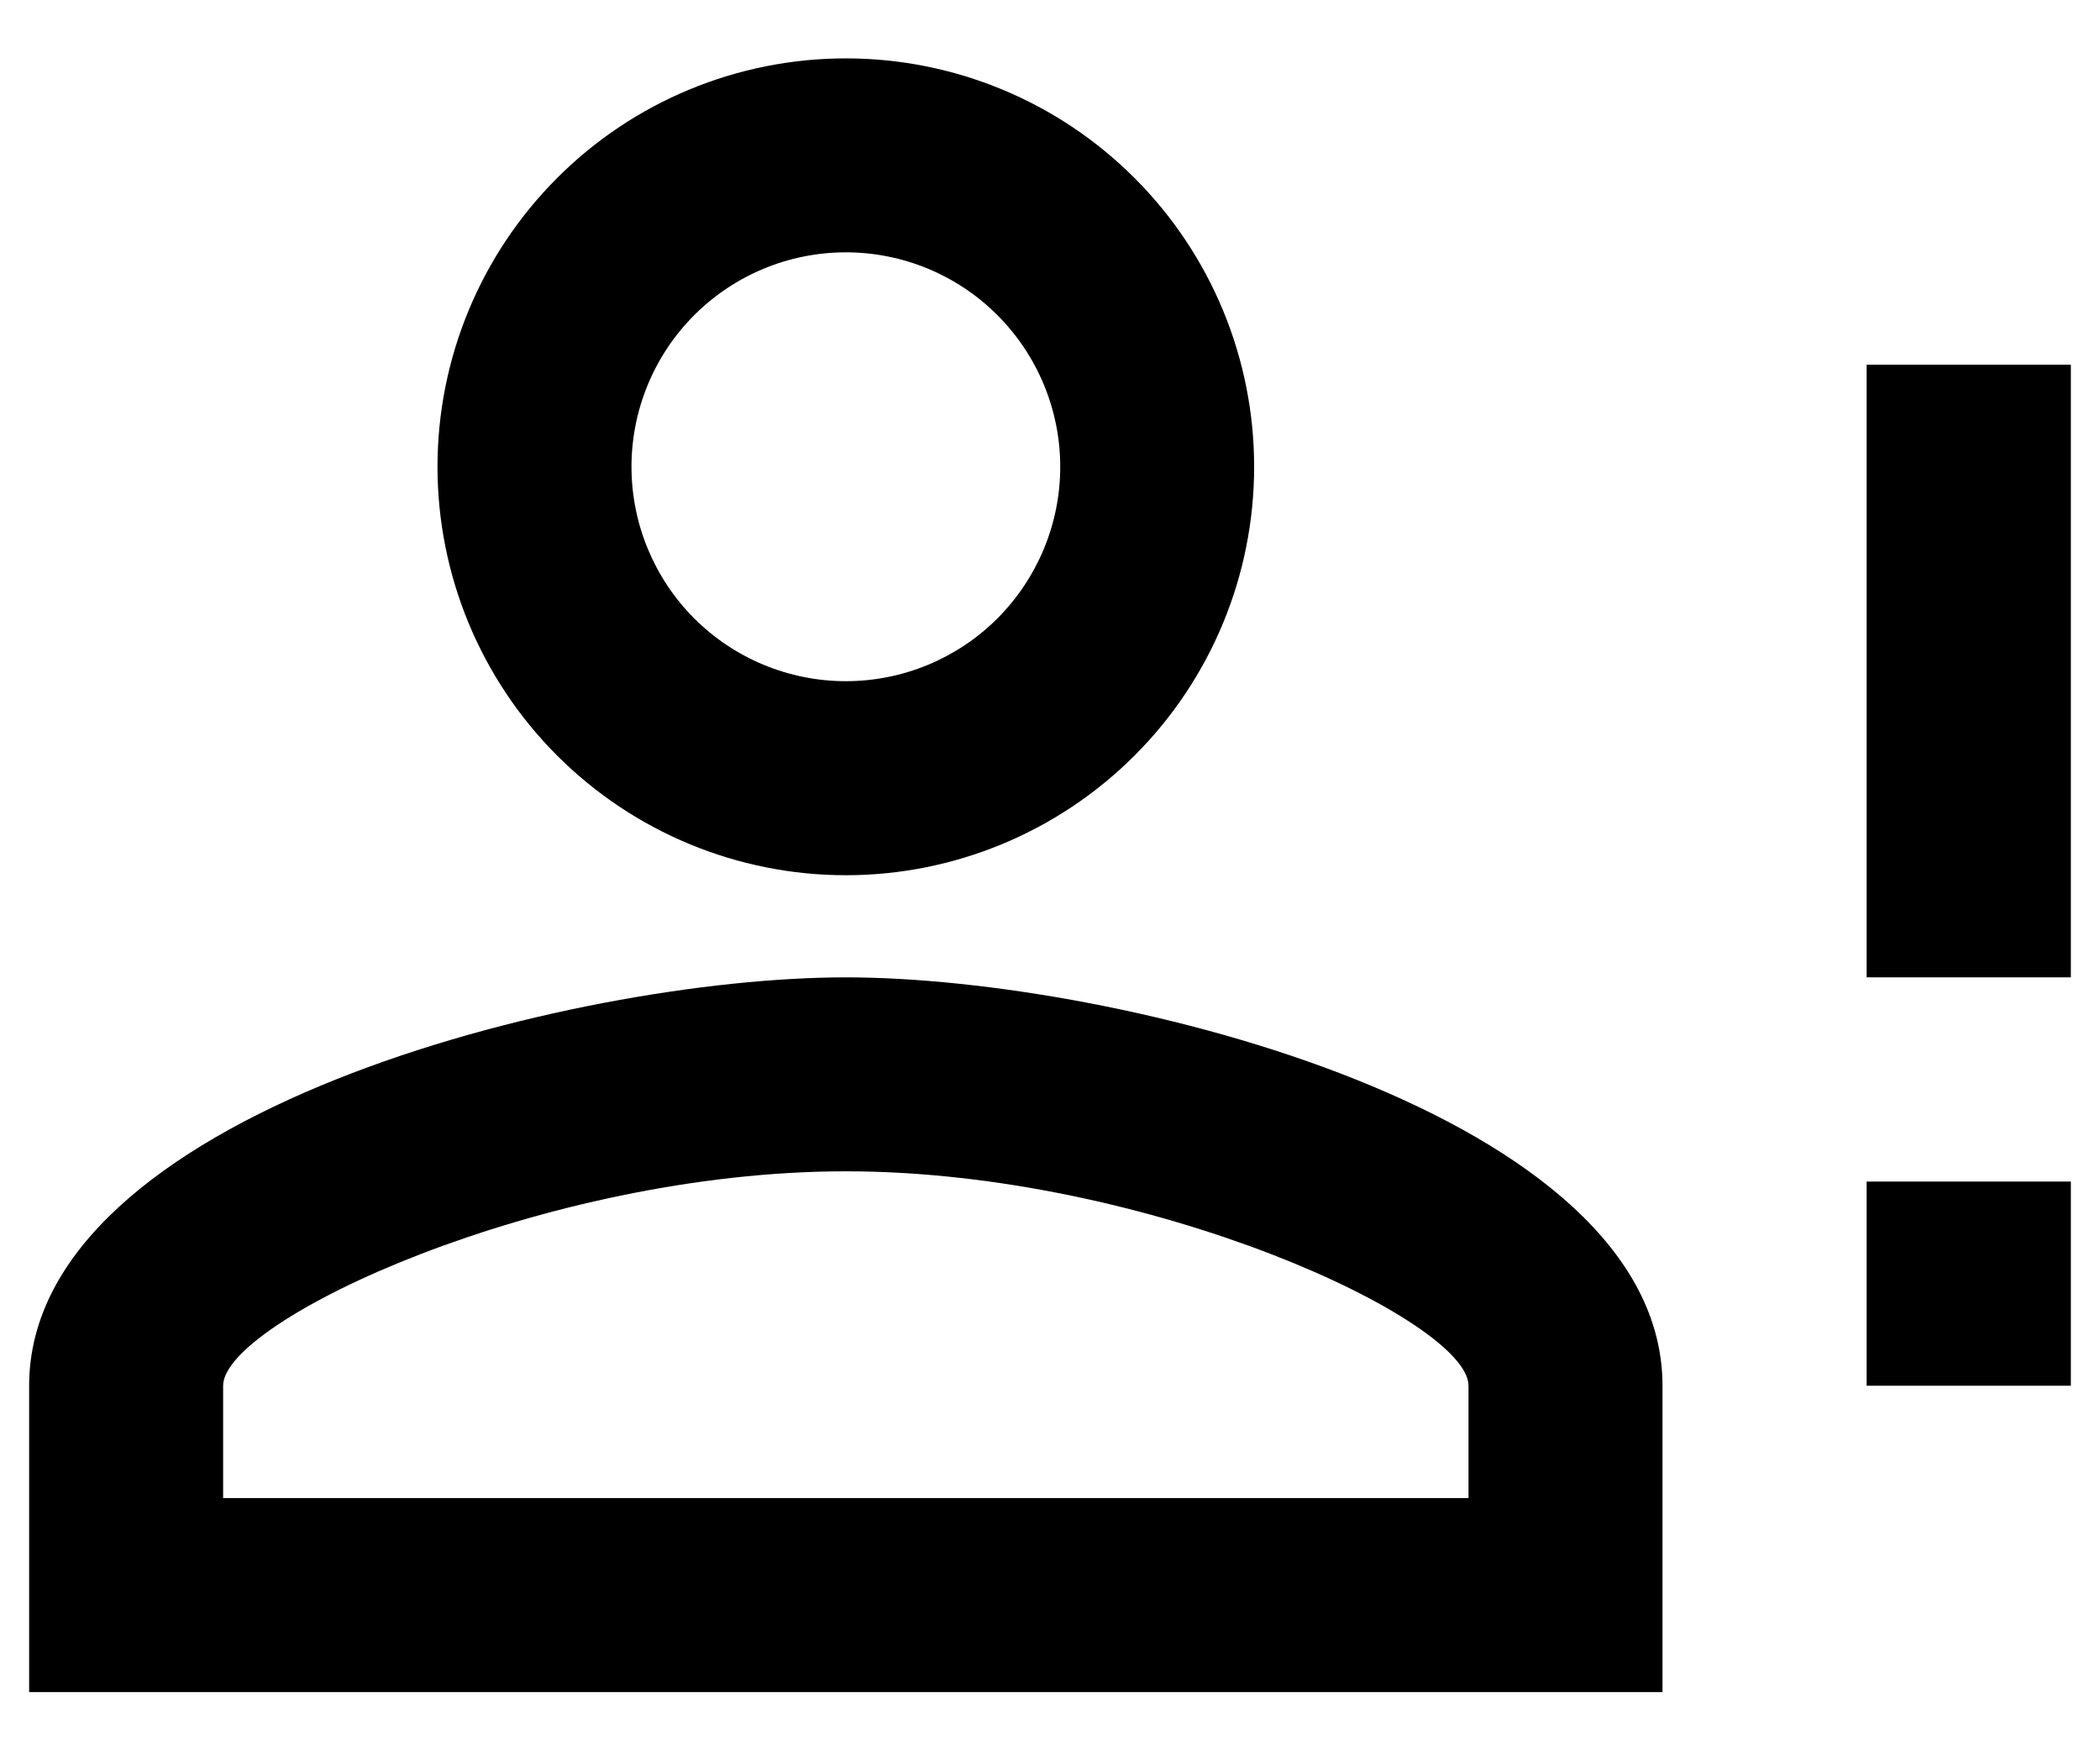
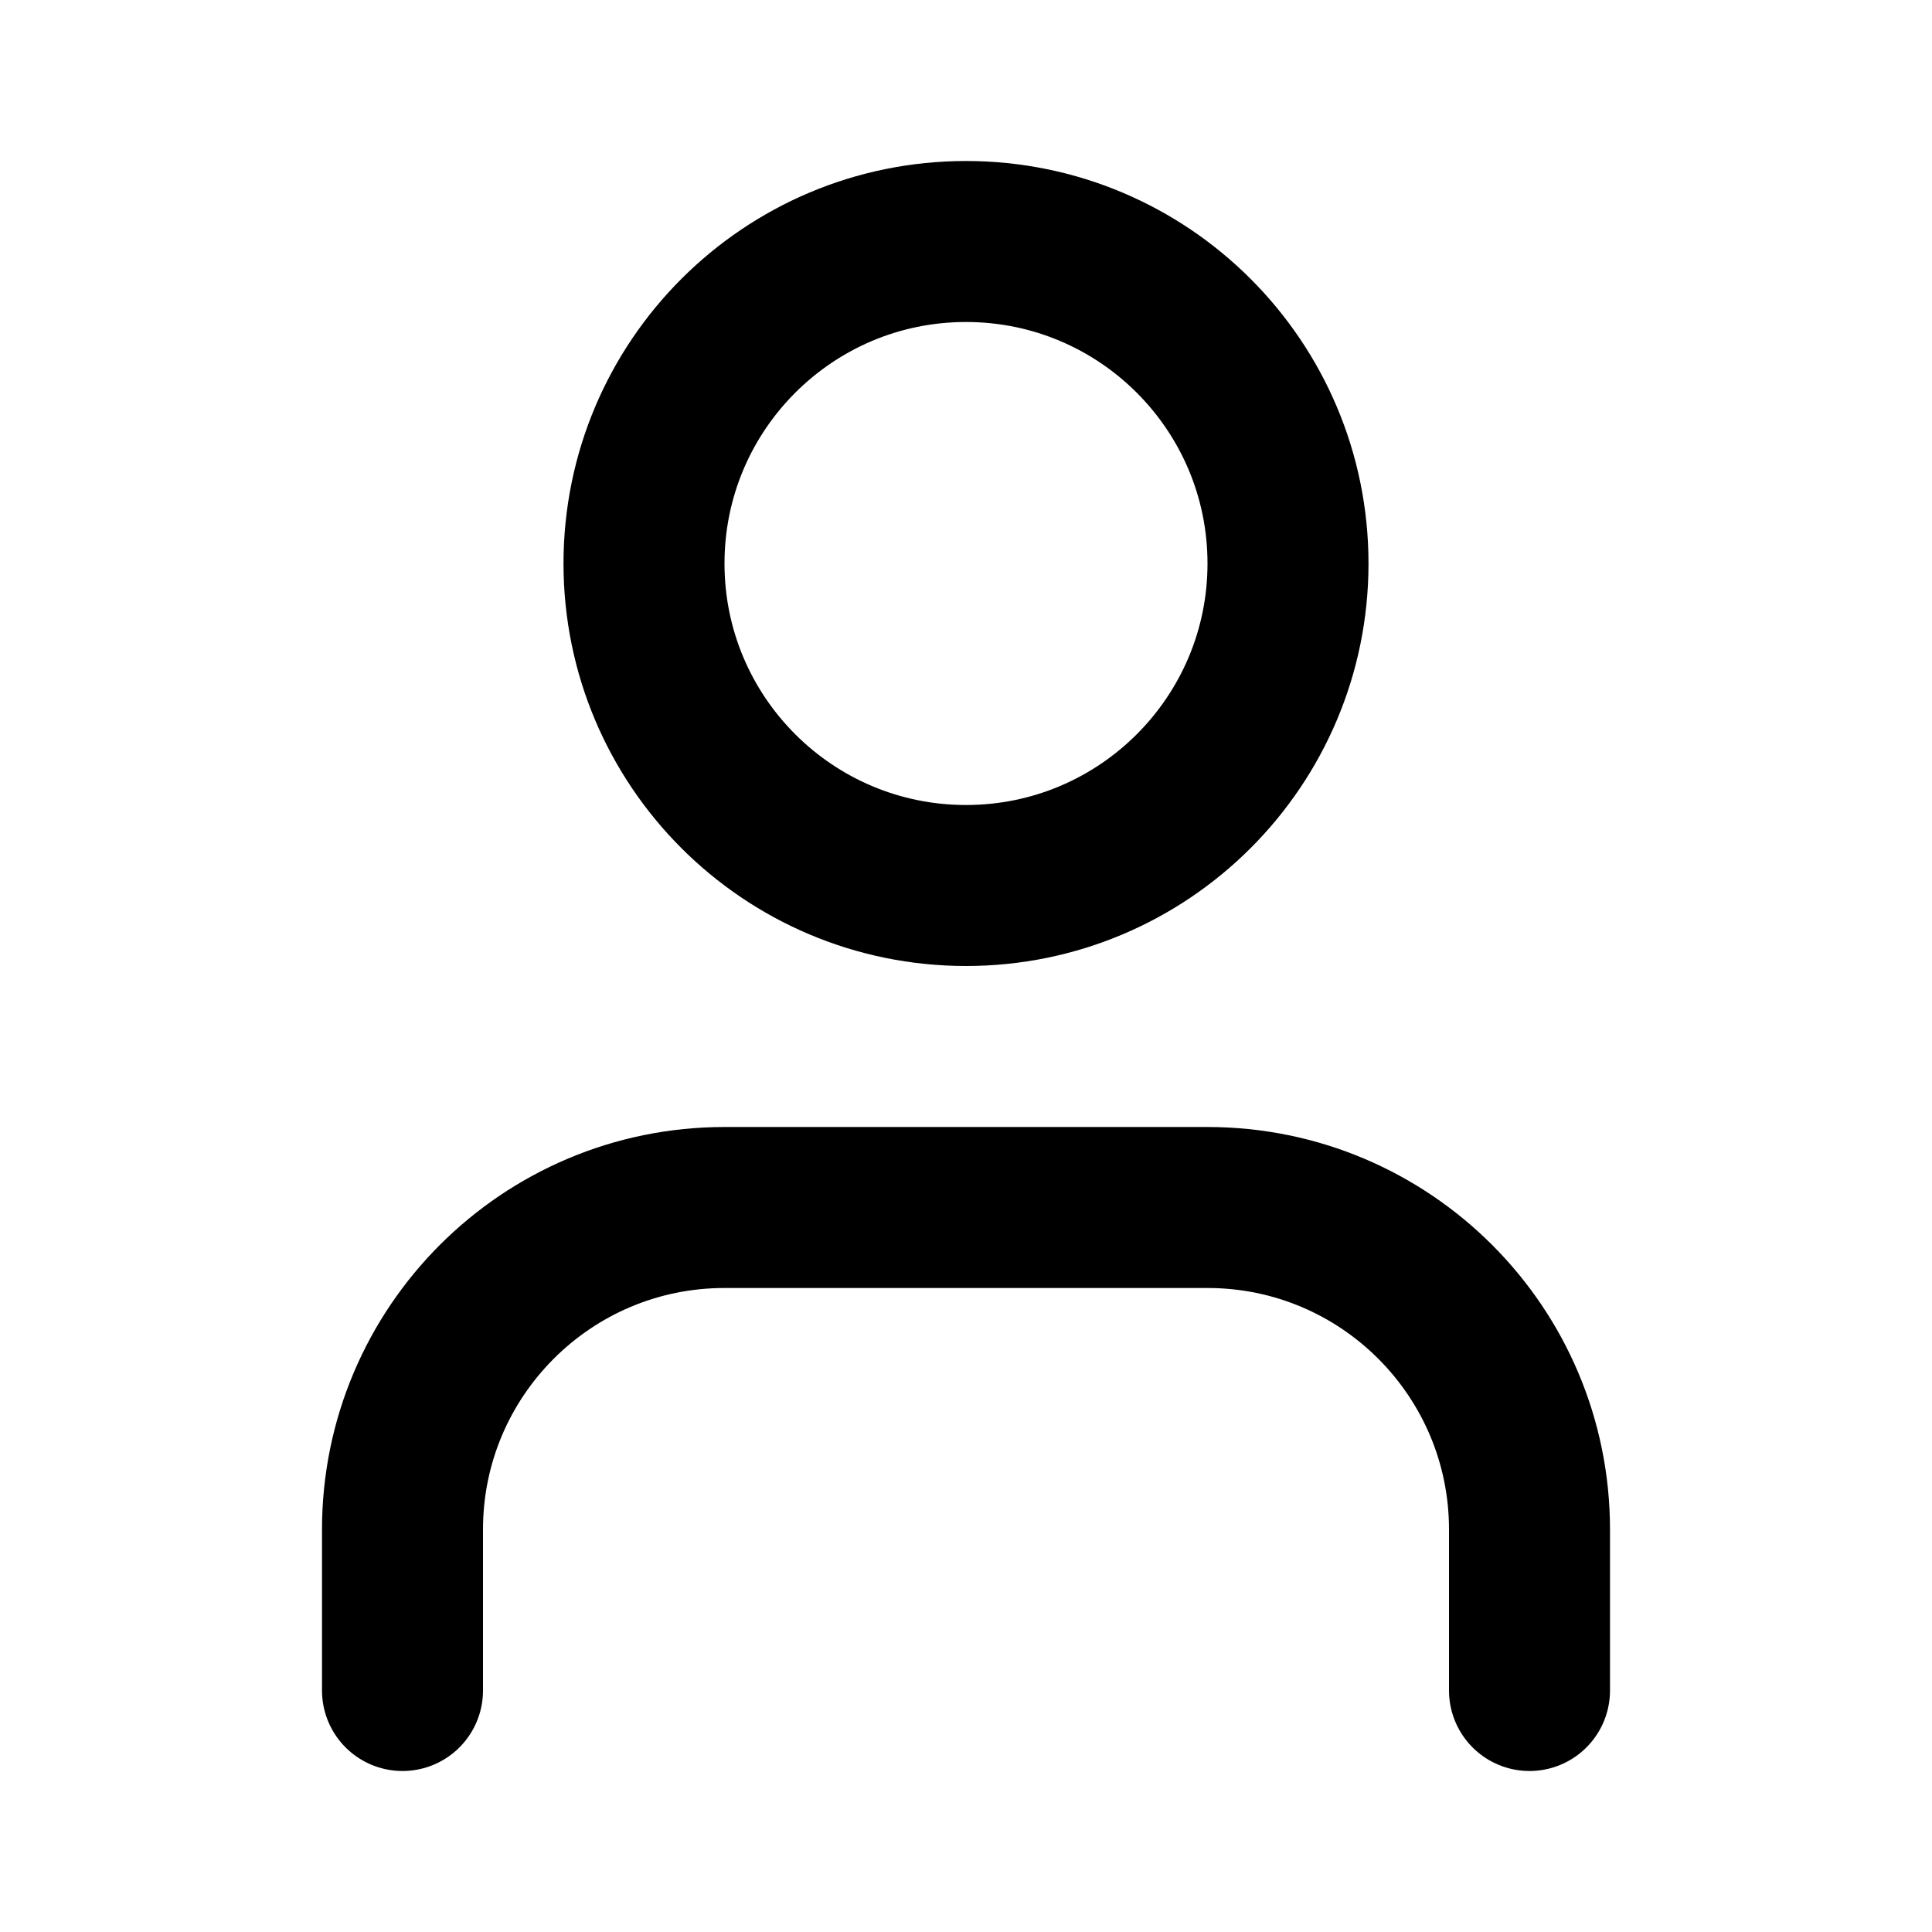
- <svg xmlns="http://www.w3.org/2000/svg" width="24" height="20" viewBox="0 0 24 20" fill="none">
-   <path d="M21.333 10V4.167H23.667V11.167H21.333M21.333 15.833H23.667V13.5H21.333M9.667 11.167C12.782 11.167 19 12.73 19 15.833V19.333H0.333V15.833C0.333 12.73 6.552 11.167 9.667 11.167ZM9.667 0.667C10.904 0.667 12.091 1.158 12.966 2.034C13.842 2.909 14.333 4.096 14.333 5.333C14.333 6.571 13.842 7.758 12.966 8.633C12.091 9.508 10.904 10 9.667 10C8.429 10 7.242 9.508 6.367 8.633C5.492 7.758 5 6.571 5 5.333C5 4.096 5.492 2.909 6.367 2.034C7.242 1.158 8.429 0.667 9.667 0.667ZM9.667 13.383C6.202 13.383 2.55 15.087 2.55 15.833V17.117H16.783V15.833C16.783 15.087 13.132 13.383 9.667 13.383ZM9.667 2.883C9.017 2.883 8.394 3.141 7.934 3.601C7.475 4.06 7.217 4.684 7.217 5.333C7.217 5.983 7.475 6.606 7.934 7.066C8.394 7.525 9.017 7.783 9.667 7.783C10.316 7.783 10.94 7.525 11.399 7.066C11.858 6.606 12.117 5.983 12.117 5.333C12.117 4.684 11.858 4.06 11.399 3.601C10.94 3.141 10.316 2.883 9.667 2.883Z" fill="black" />
+ <svg xmlns="http://www.w3.org/2000/svg" width="24" height="24" viewBox="0 0 24 24" fill="none" stroke="currentColor" stroke-width="2" stroke-linecap="round" stroke-linejoin="round" class="lucide lucide-user-icon lucide-user">
+   <path d="M19 21v-2a4 4 0 0 0-4-4H9a4 4 0 0 0-4 4v2" />
+   <circle cx="12" cy="7" r="4" />
</svg>
